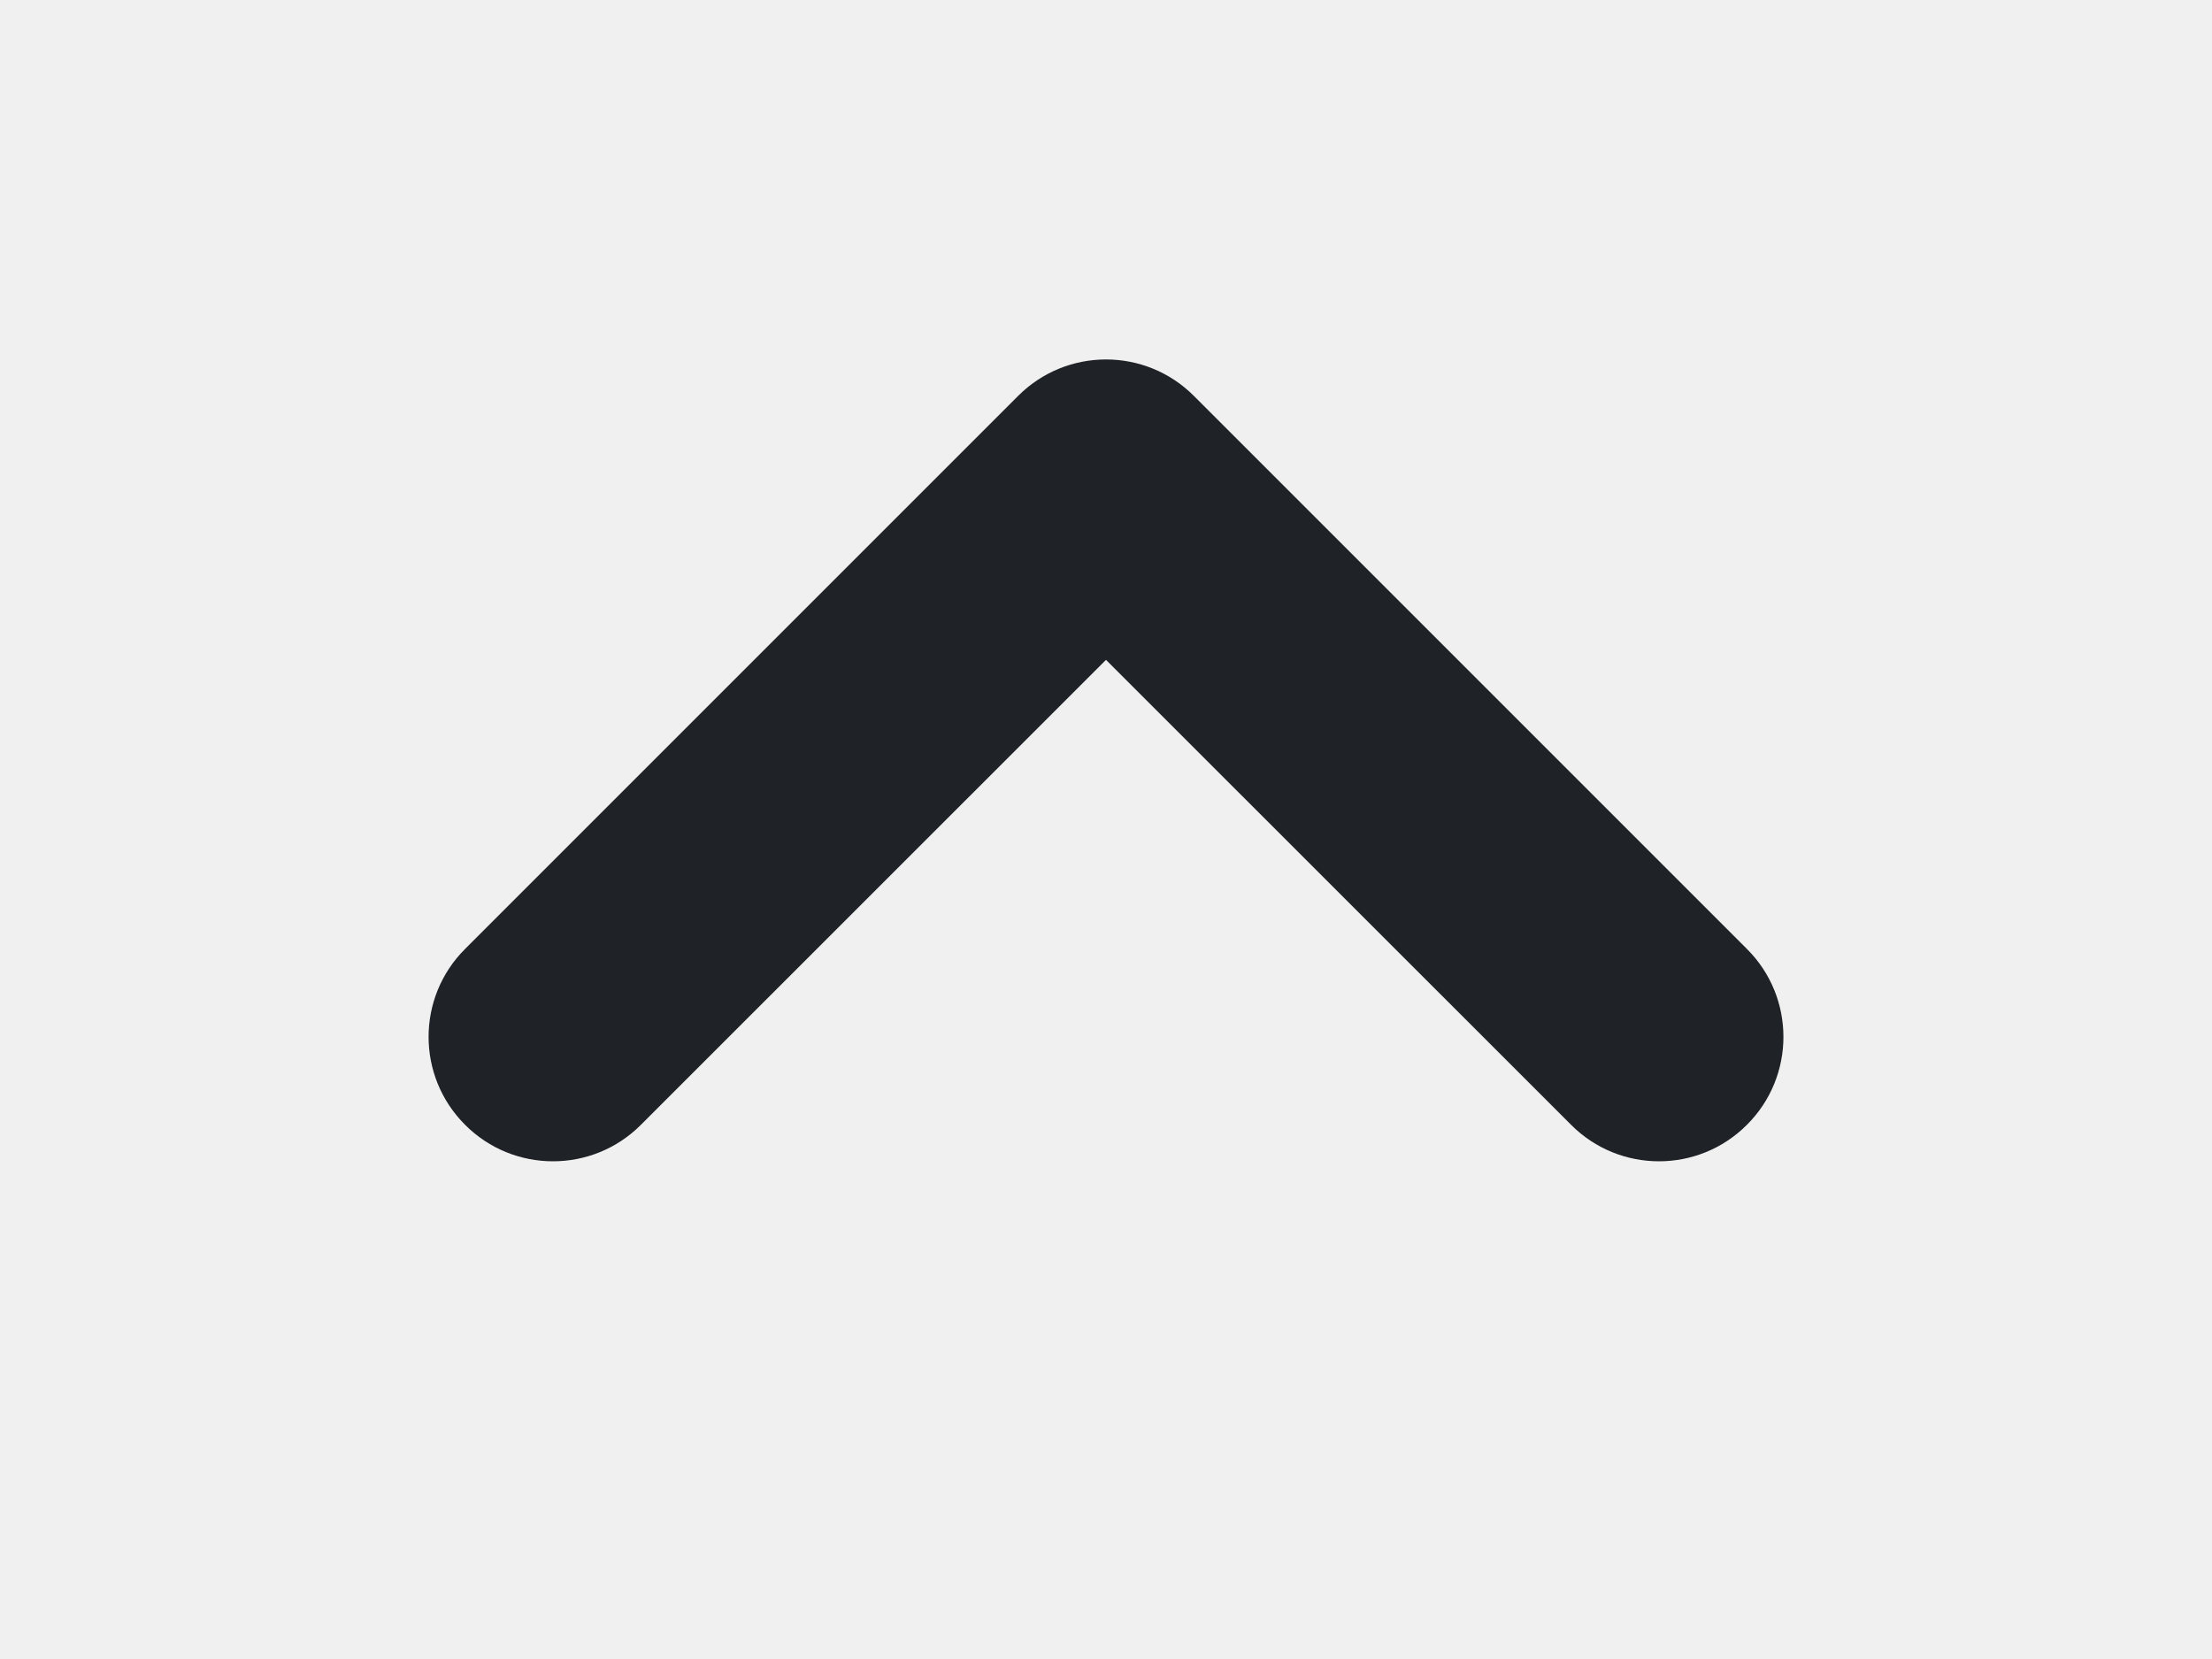
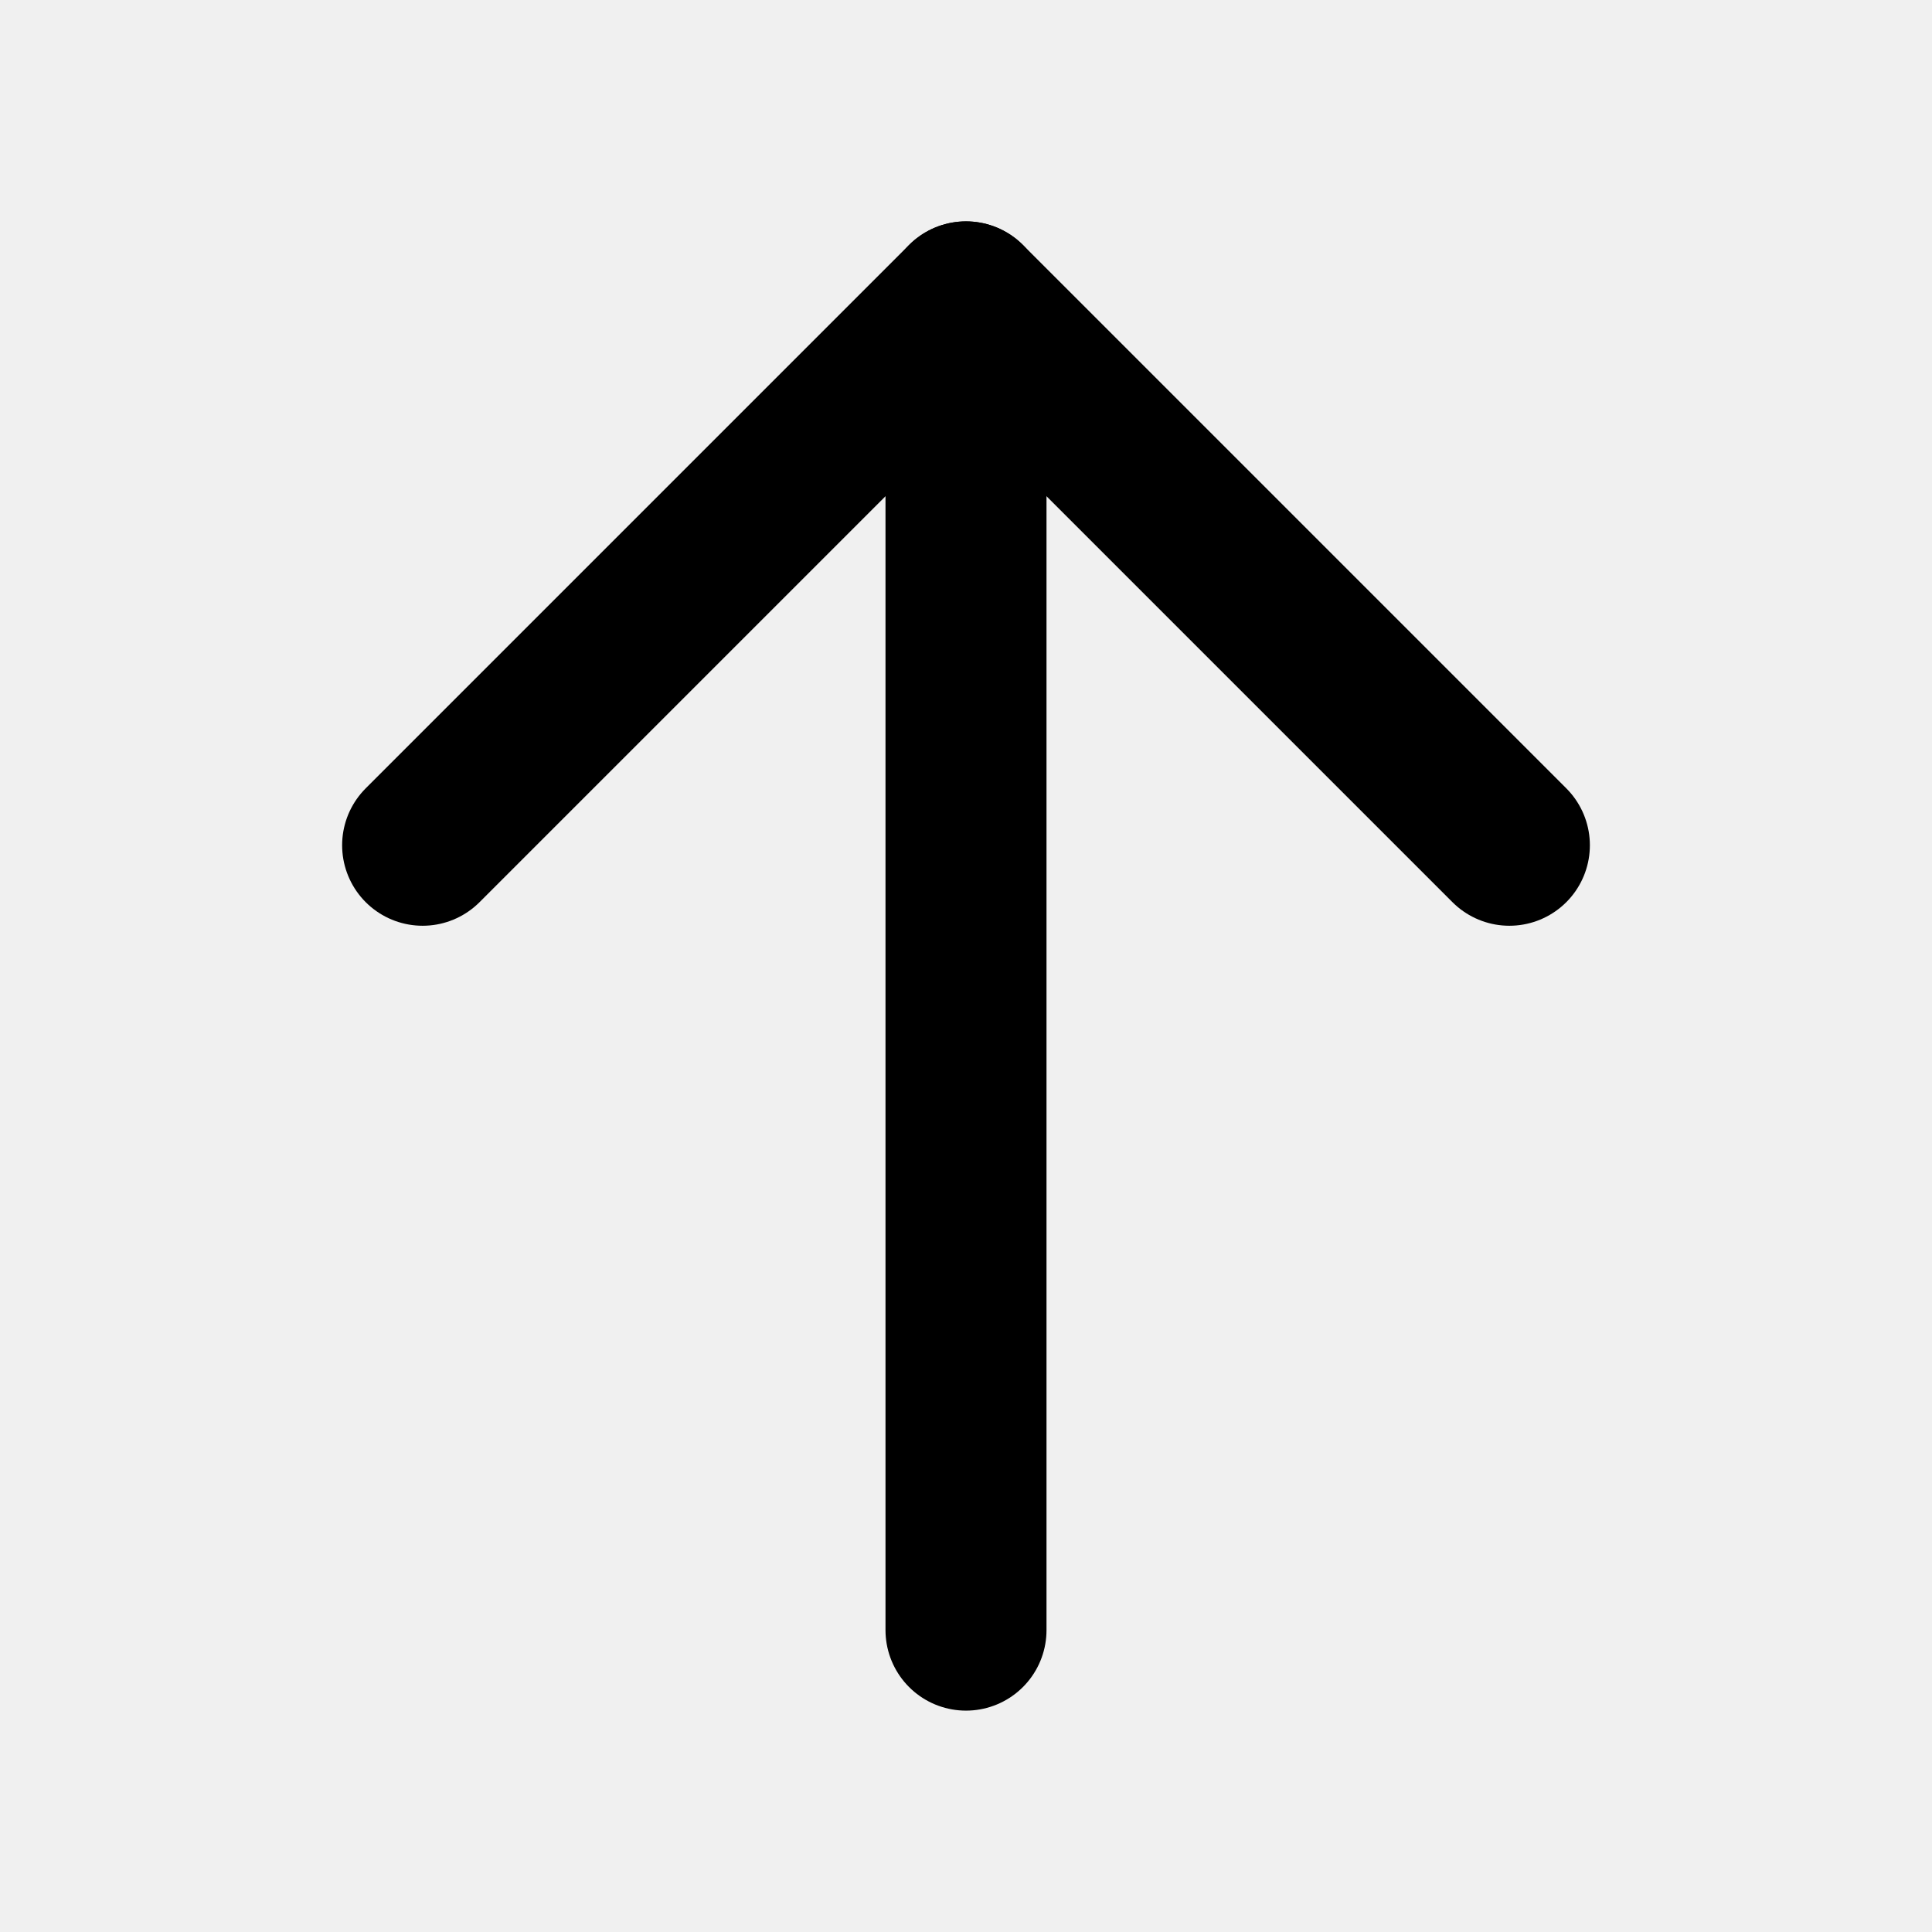
- <svg xmlns="http://www.w3.org/2000/svg" width="16" height="12" viewBox="0 0 16 12" fill="none">
-   <g clip-path="url(#clip0_187_12588)">
-     <path d="M8 4.773L11.364 8.136C11.715 8.488 12.285 8.488 12.636 8.136C12.988 7.785 12.988 7.215 12.636 6.864L8.636 2.864C8.285 2.512 7.715 2.512 7.364 2.864L3.364 6.864C3.012 7.215 3.012 7.785 3.364 8.136C3.715 8.488 4.285 8.488 4.636 8.136L8 4.773Z" fill="#1F2226" />
-   </g>
-   <defs>
-     <clipPath id="clip0_187_12588">
-       <rect width="12" height="16" fill="white" transform="matrix(-4.37114e-08 -1 -1 4.37114e-08 16 12)" />
-     </clipPath>
-   </defs>
+ <svg xmlns="http://www.w3.org/2000/svg" width="24" height="24" viewBox="0 0 24 24" fill="none">
+   <path d="M12 20.25V3.75" stroke="black" stroke-width="2" stroke-linecap="round" stroke-linejoin="round" />
+   <path d="M5.25 10.5L12 3.75L18.75 10.5" stroke="black" stroke-width="2" stroke-linecap="round" stroke-linejoin="round" />
</svg>
